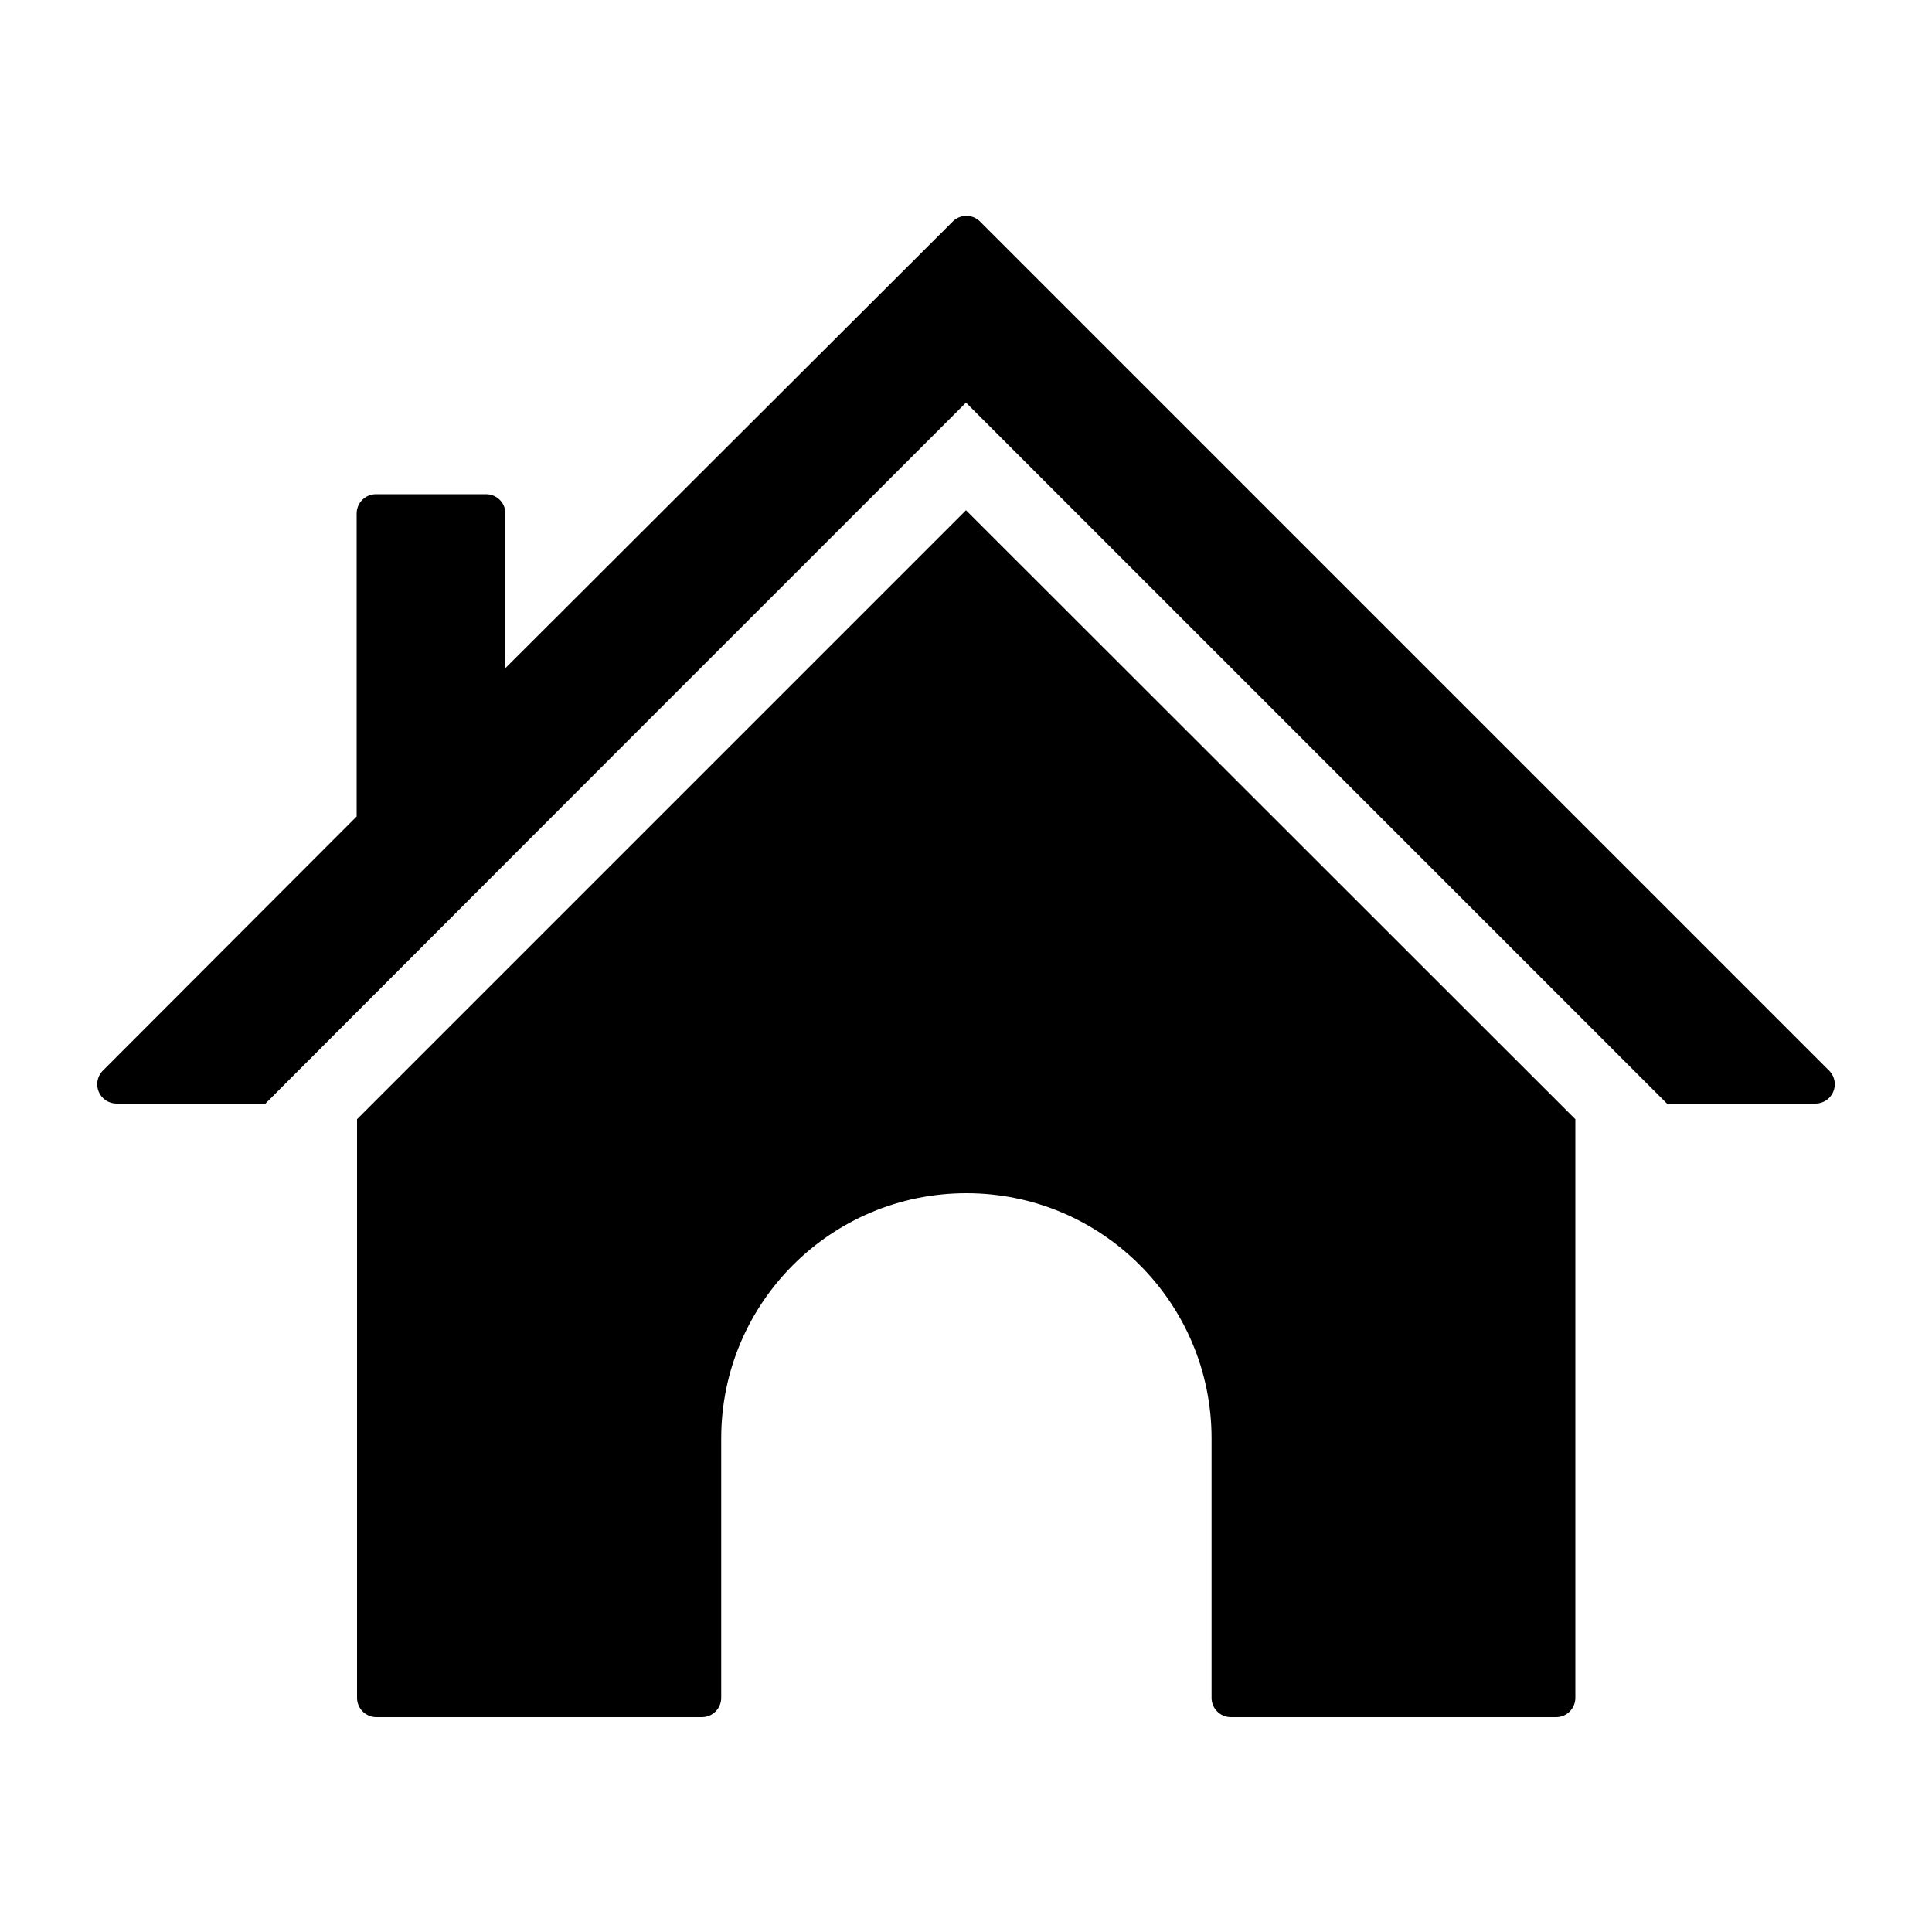
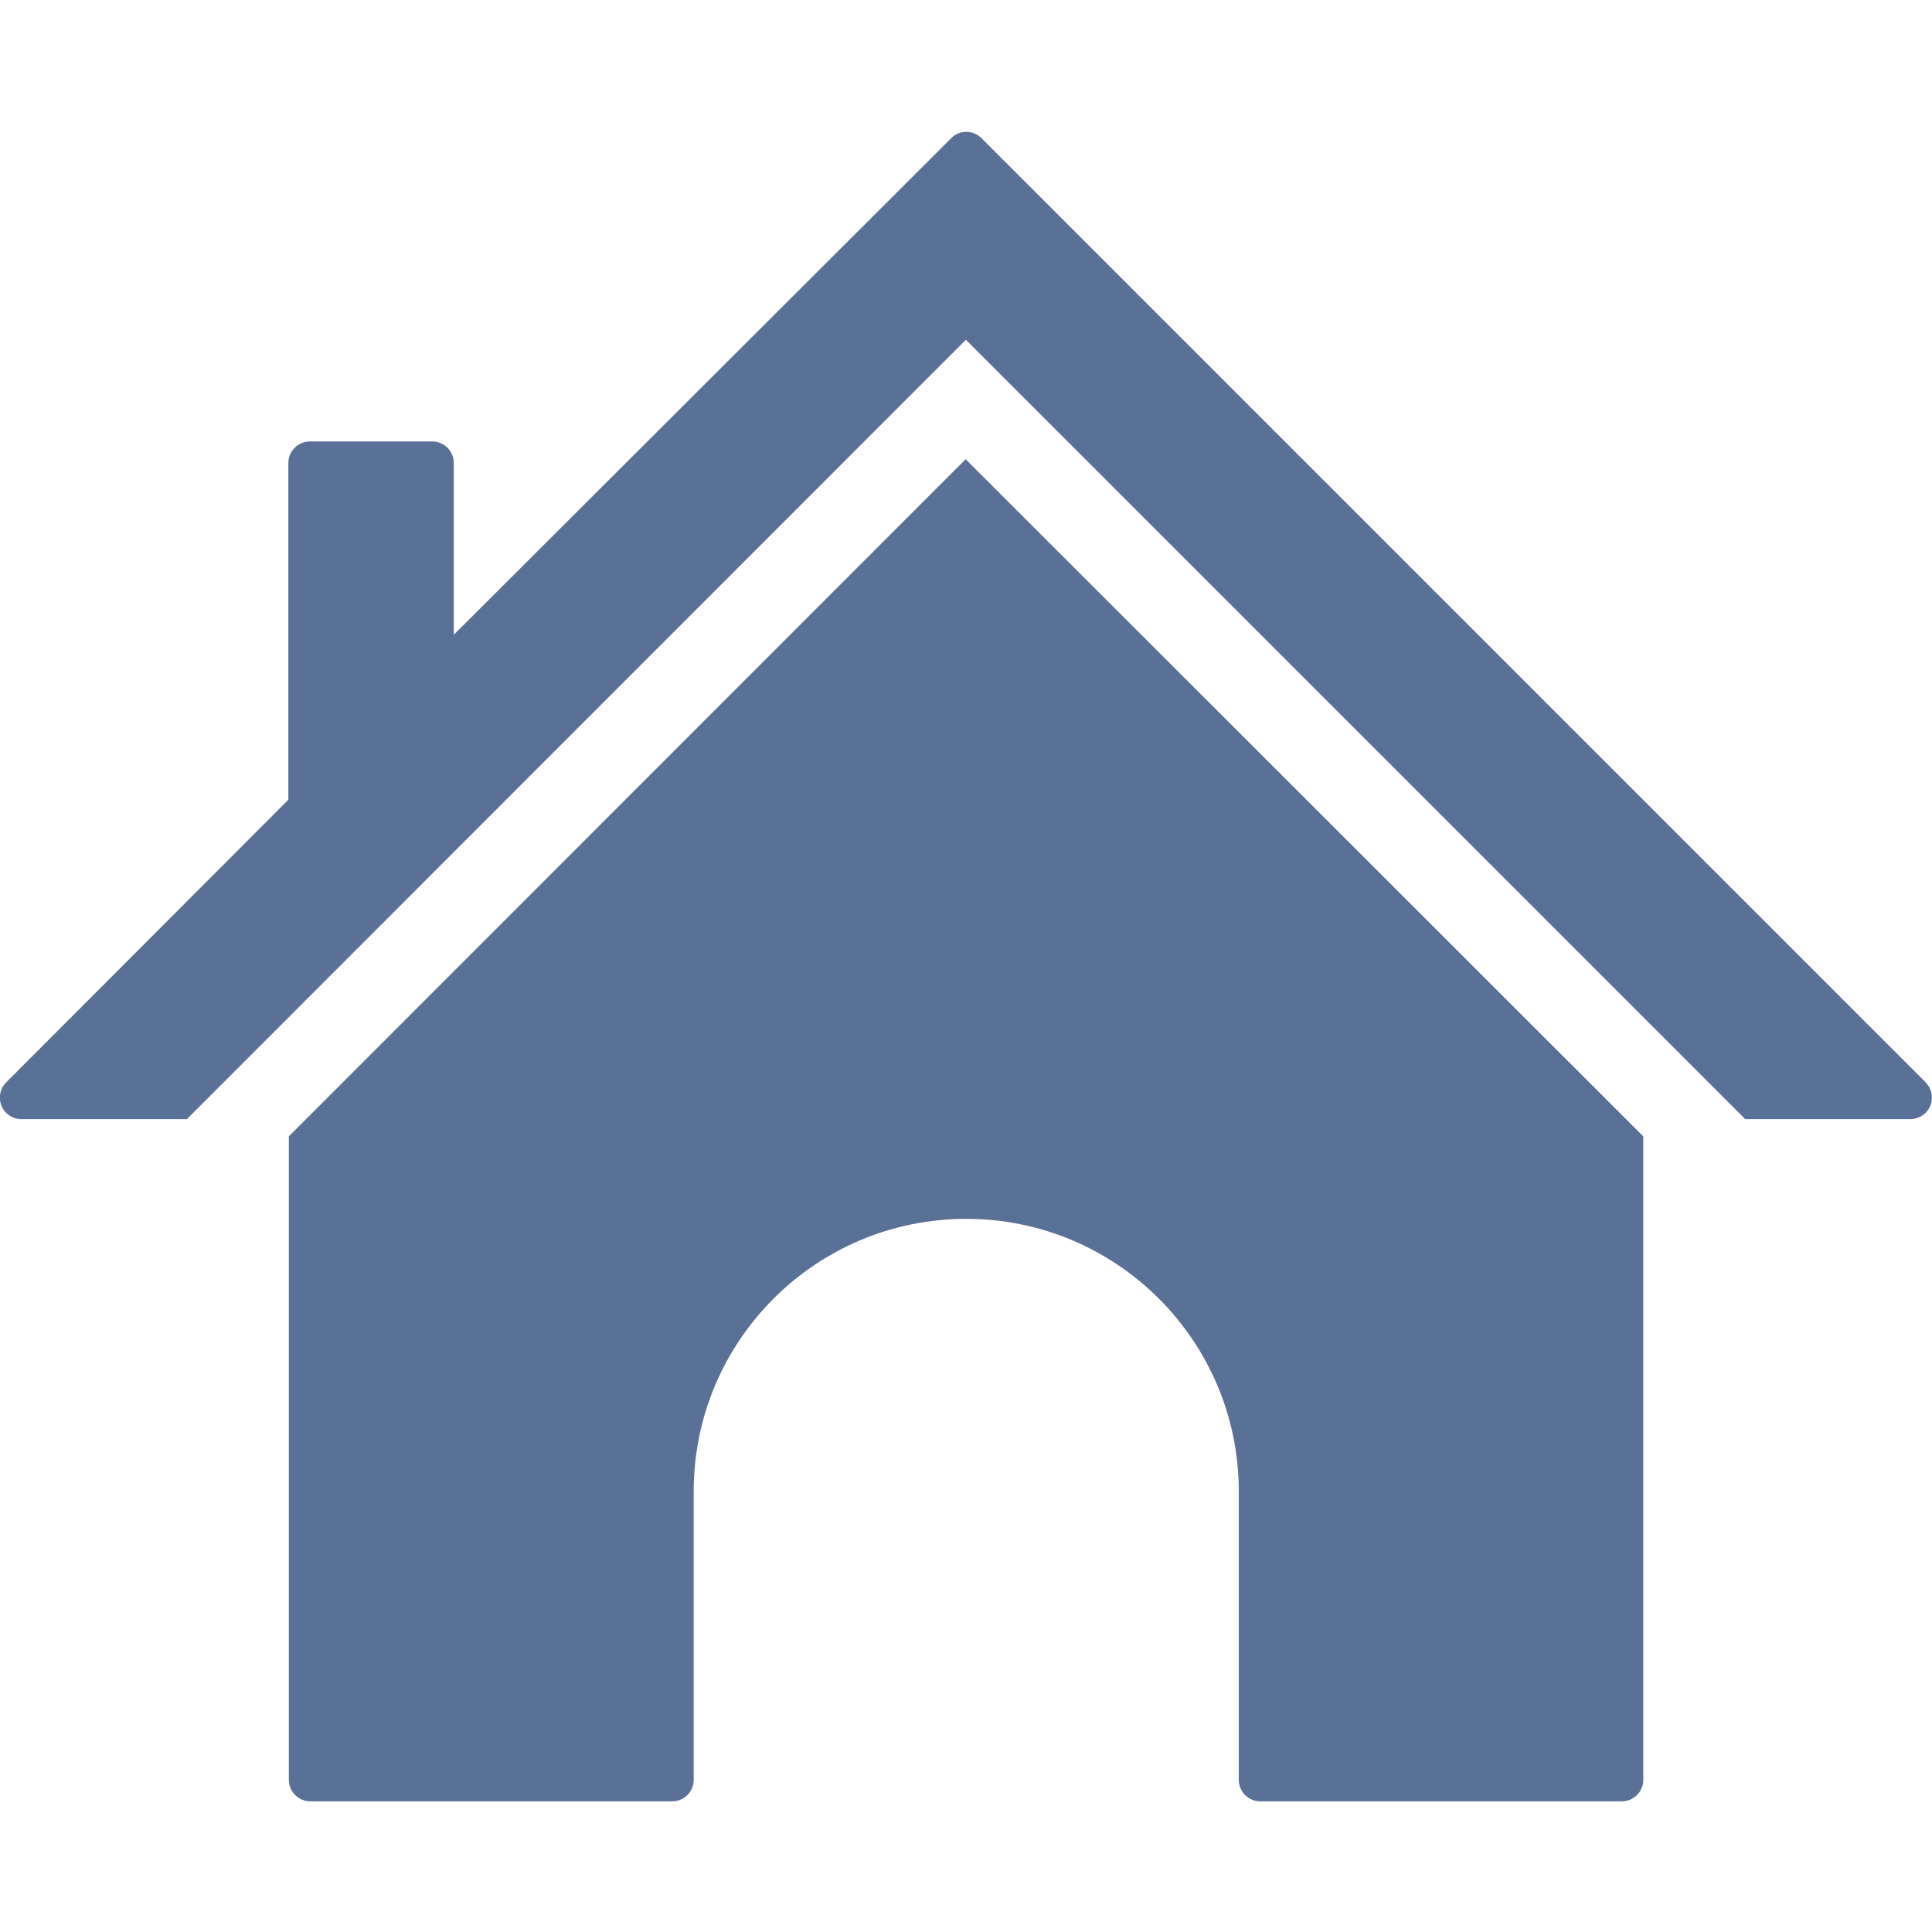
- <svg xmlns="http://www.w3.org/2000/svg" data-name="Layer 1" viewBox="0 0 100 100" x="0px" y="0px">
-   <path d="M94.71,55.45l-44-44a1,1,0,0,0-1.38,0L26.16,34.58v-8a1,1,0,0,0-1-1H19.46a1,1,0,0,0-1,1V42.26L5.29,55.45A1,1,0,0,0,6,57.12h7.74L31.41,39.43,50,20.84,68.59,39.43,86.28,57.12H94A1,1,0,0,0,94.71,55.45Z" />
-   <path d="M18.48,57.93V87.88a1,1,0,0,0,1,1H36.33a1,1,0,0,0,1-1V74.45a12.69,12.69,0,1,1,25.38,0V87.88a1,1,0,0,0,1,1H80.54a1,1,0,0,0,1-1V57.93L50,26.41Z" />
+ <svg xmlns="http://www.w3.org/2000/svg" version="1.1" width="16" height="16" viewBox="0 0 16 16">
+   <path fill="#5a7197" d="M15.954 8.97l-7.828-7.828c-0.031-0.030-0.075-0.050-0.123-0.050s-0.091 0.018-0.123 0.050v0l-4.122 4.115v-1.423c0-0.098-0.080-0.178-0.178-0.178v0h-1.014c-0.098 0-0.178 0.080-0.178 0.178v0 2.789l-2.343 2.347c-0.029 0.031-0.046 0.074-0.046 0.12 0 0.097 0.076 0.174 0.172 0.178h1.377l6.451-6.454 6.454 6.454h1.374c0.096-0.004 0.172-0.081 0.172-0.178 0-0.046-0.017-0.088-0.046-0.12v0z" />
+   <path fill="#5a7197" d="M2.392 9.411v5.329c0 0.098 0.080 0.178 0.178 0.178v0h2.997c0.098 0 0.178-0.080 0.178-0.178v0-2.389c0-1.247 1.011-2.257 2.257-2.257s2.257 1.011 2.257 2.257v2.389c0 0.098 0.080 0.178 0.178 0.178v0h2.994c0.098 0 0.178-0.080 0.178-0.178v0-5.329l-5.612-5.608z" />
</svg>
